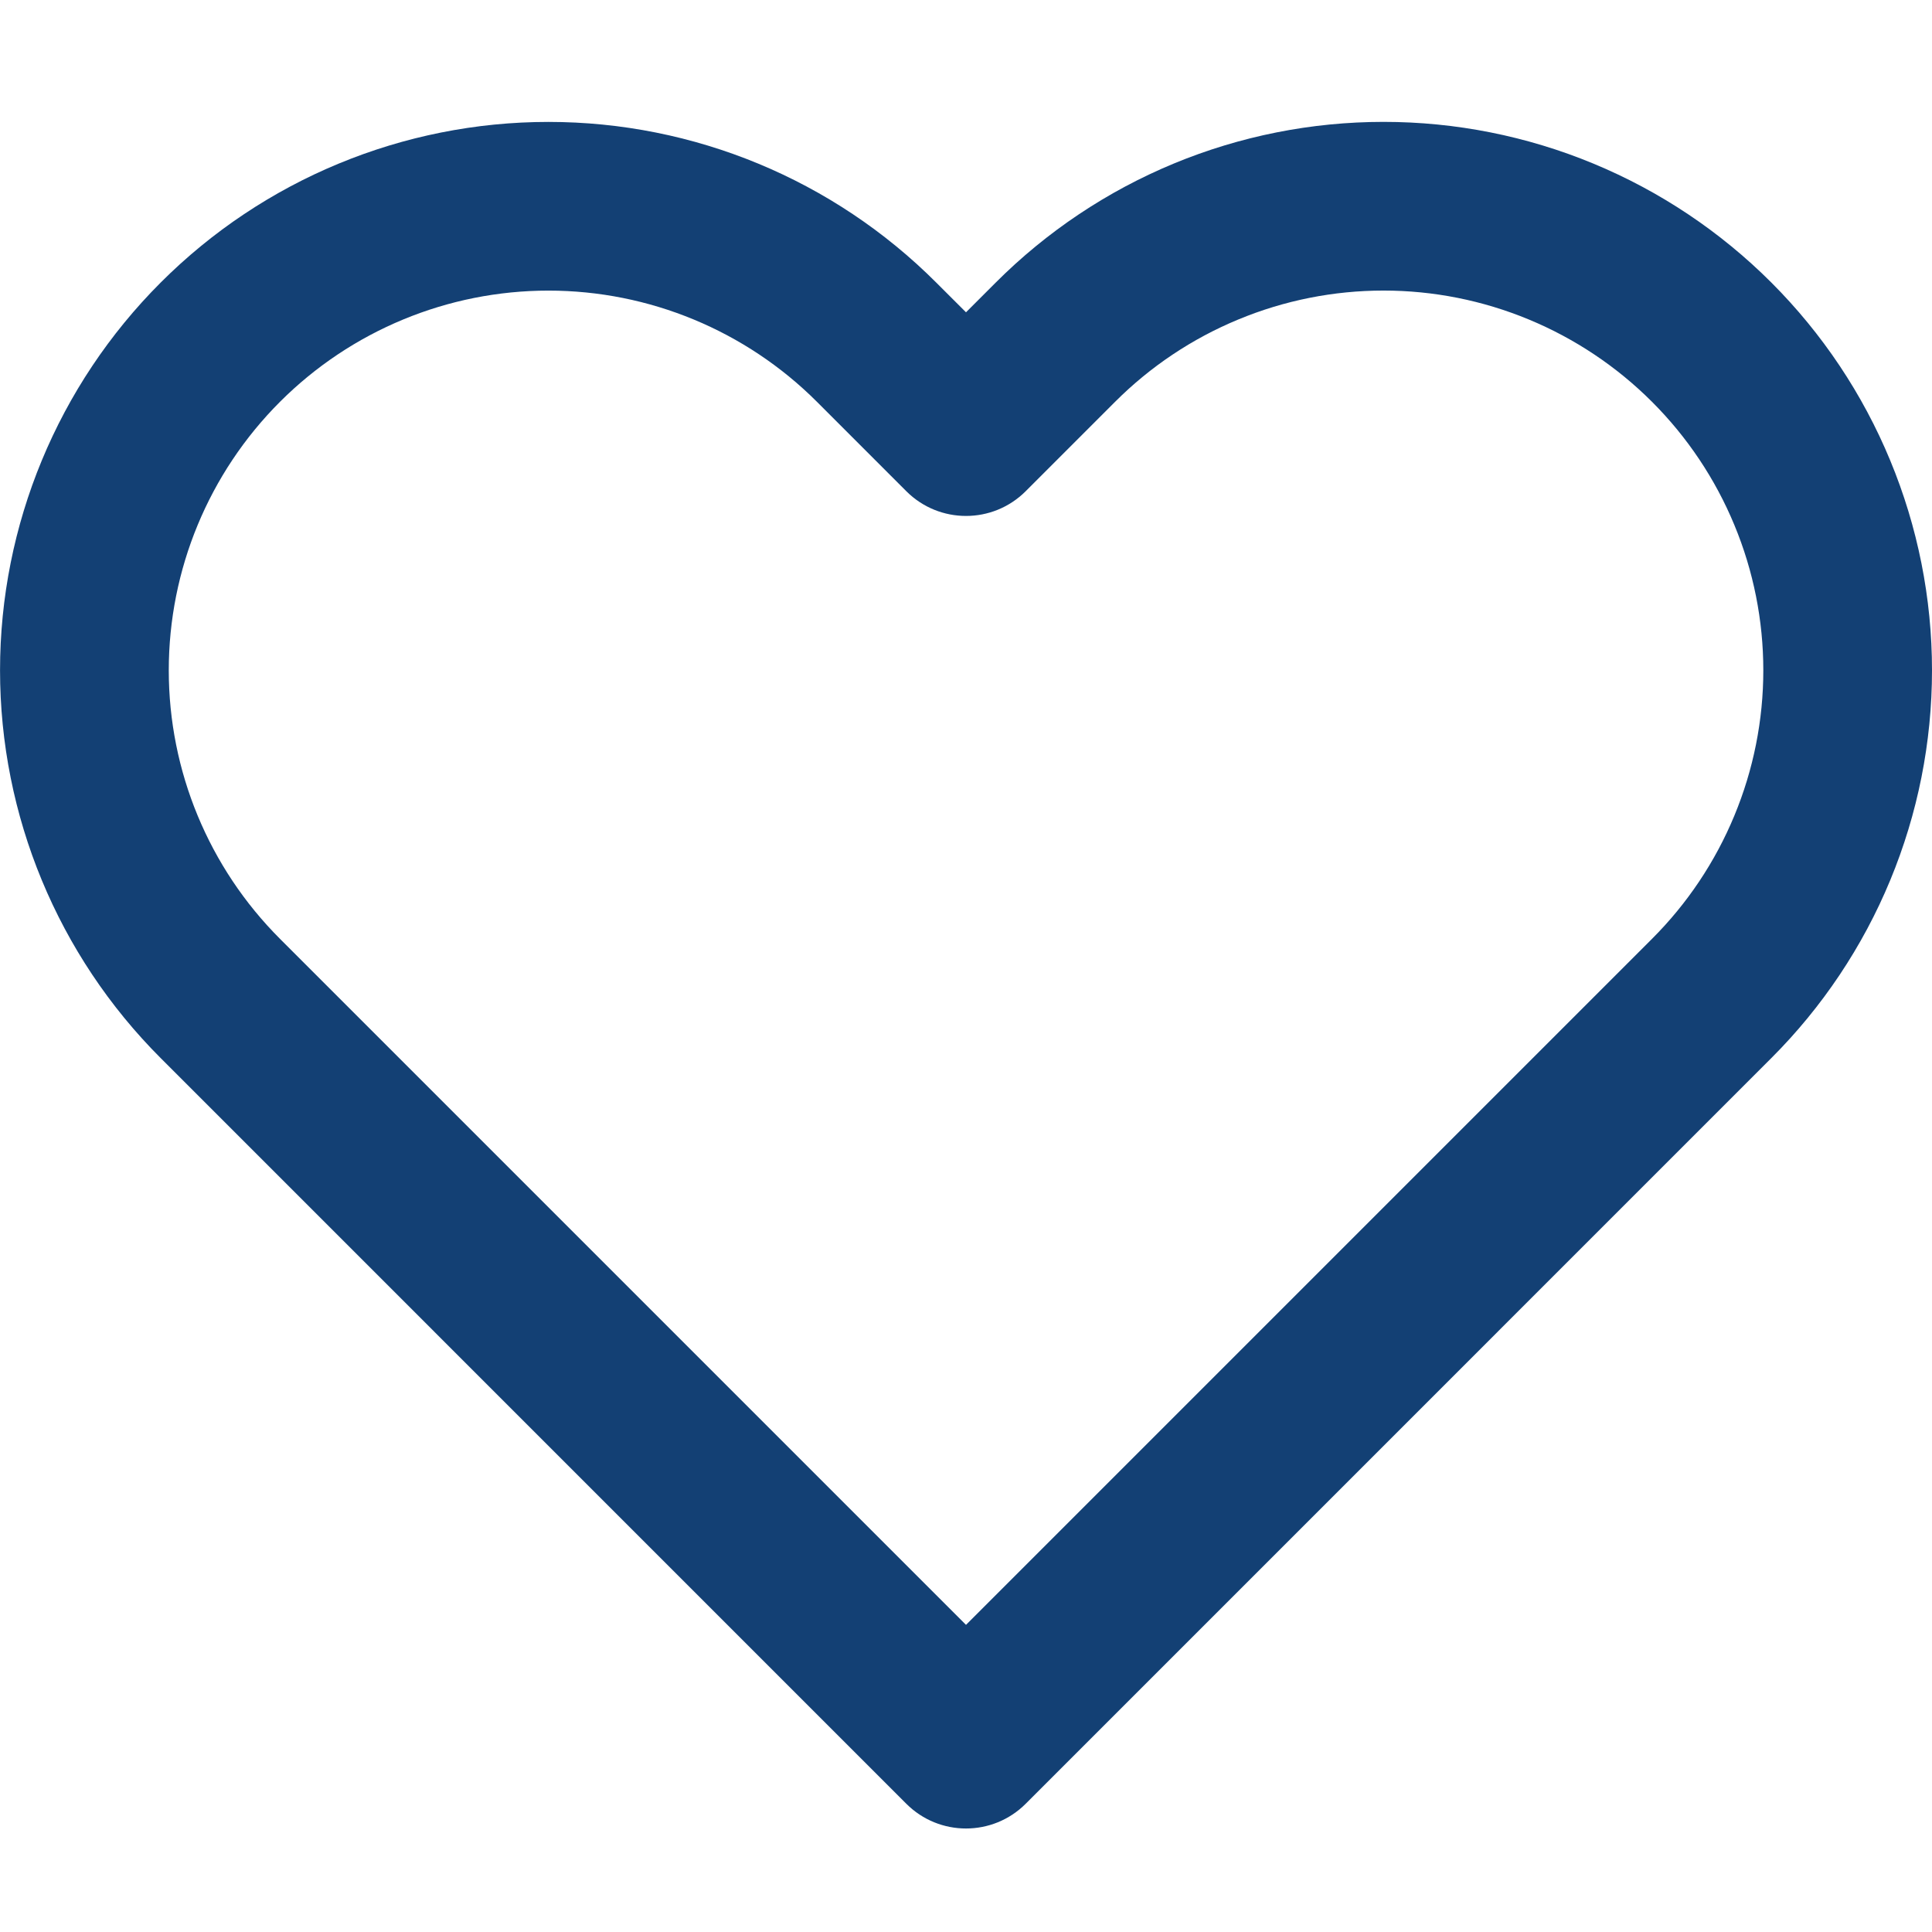
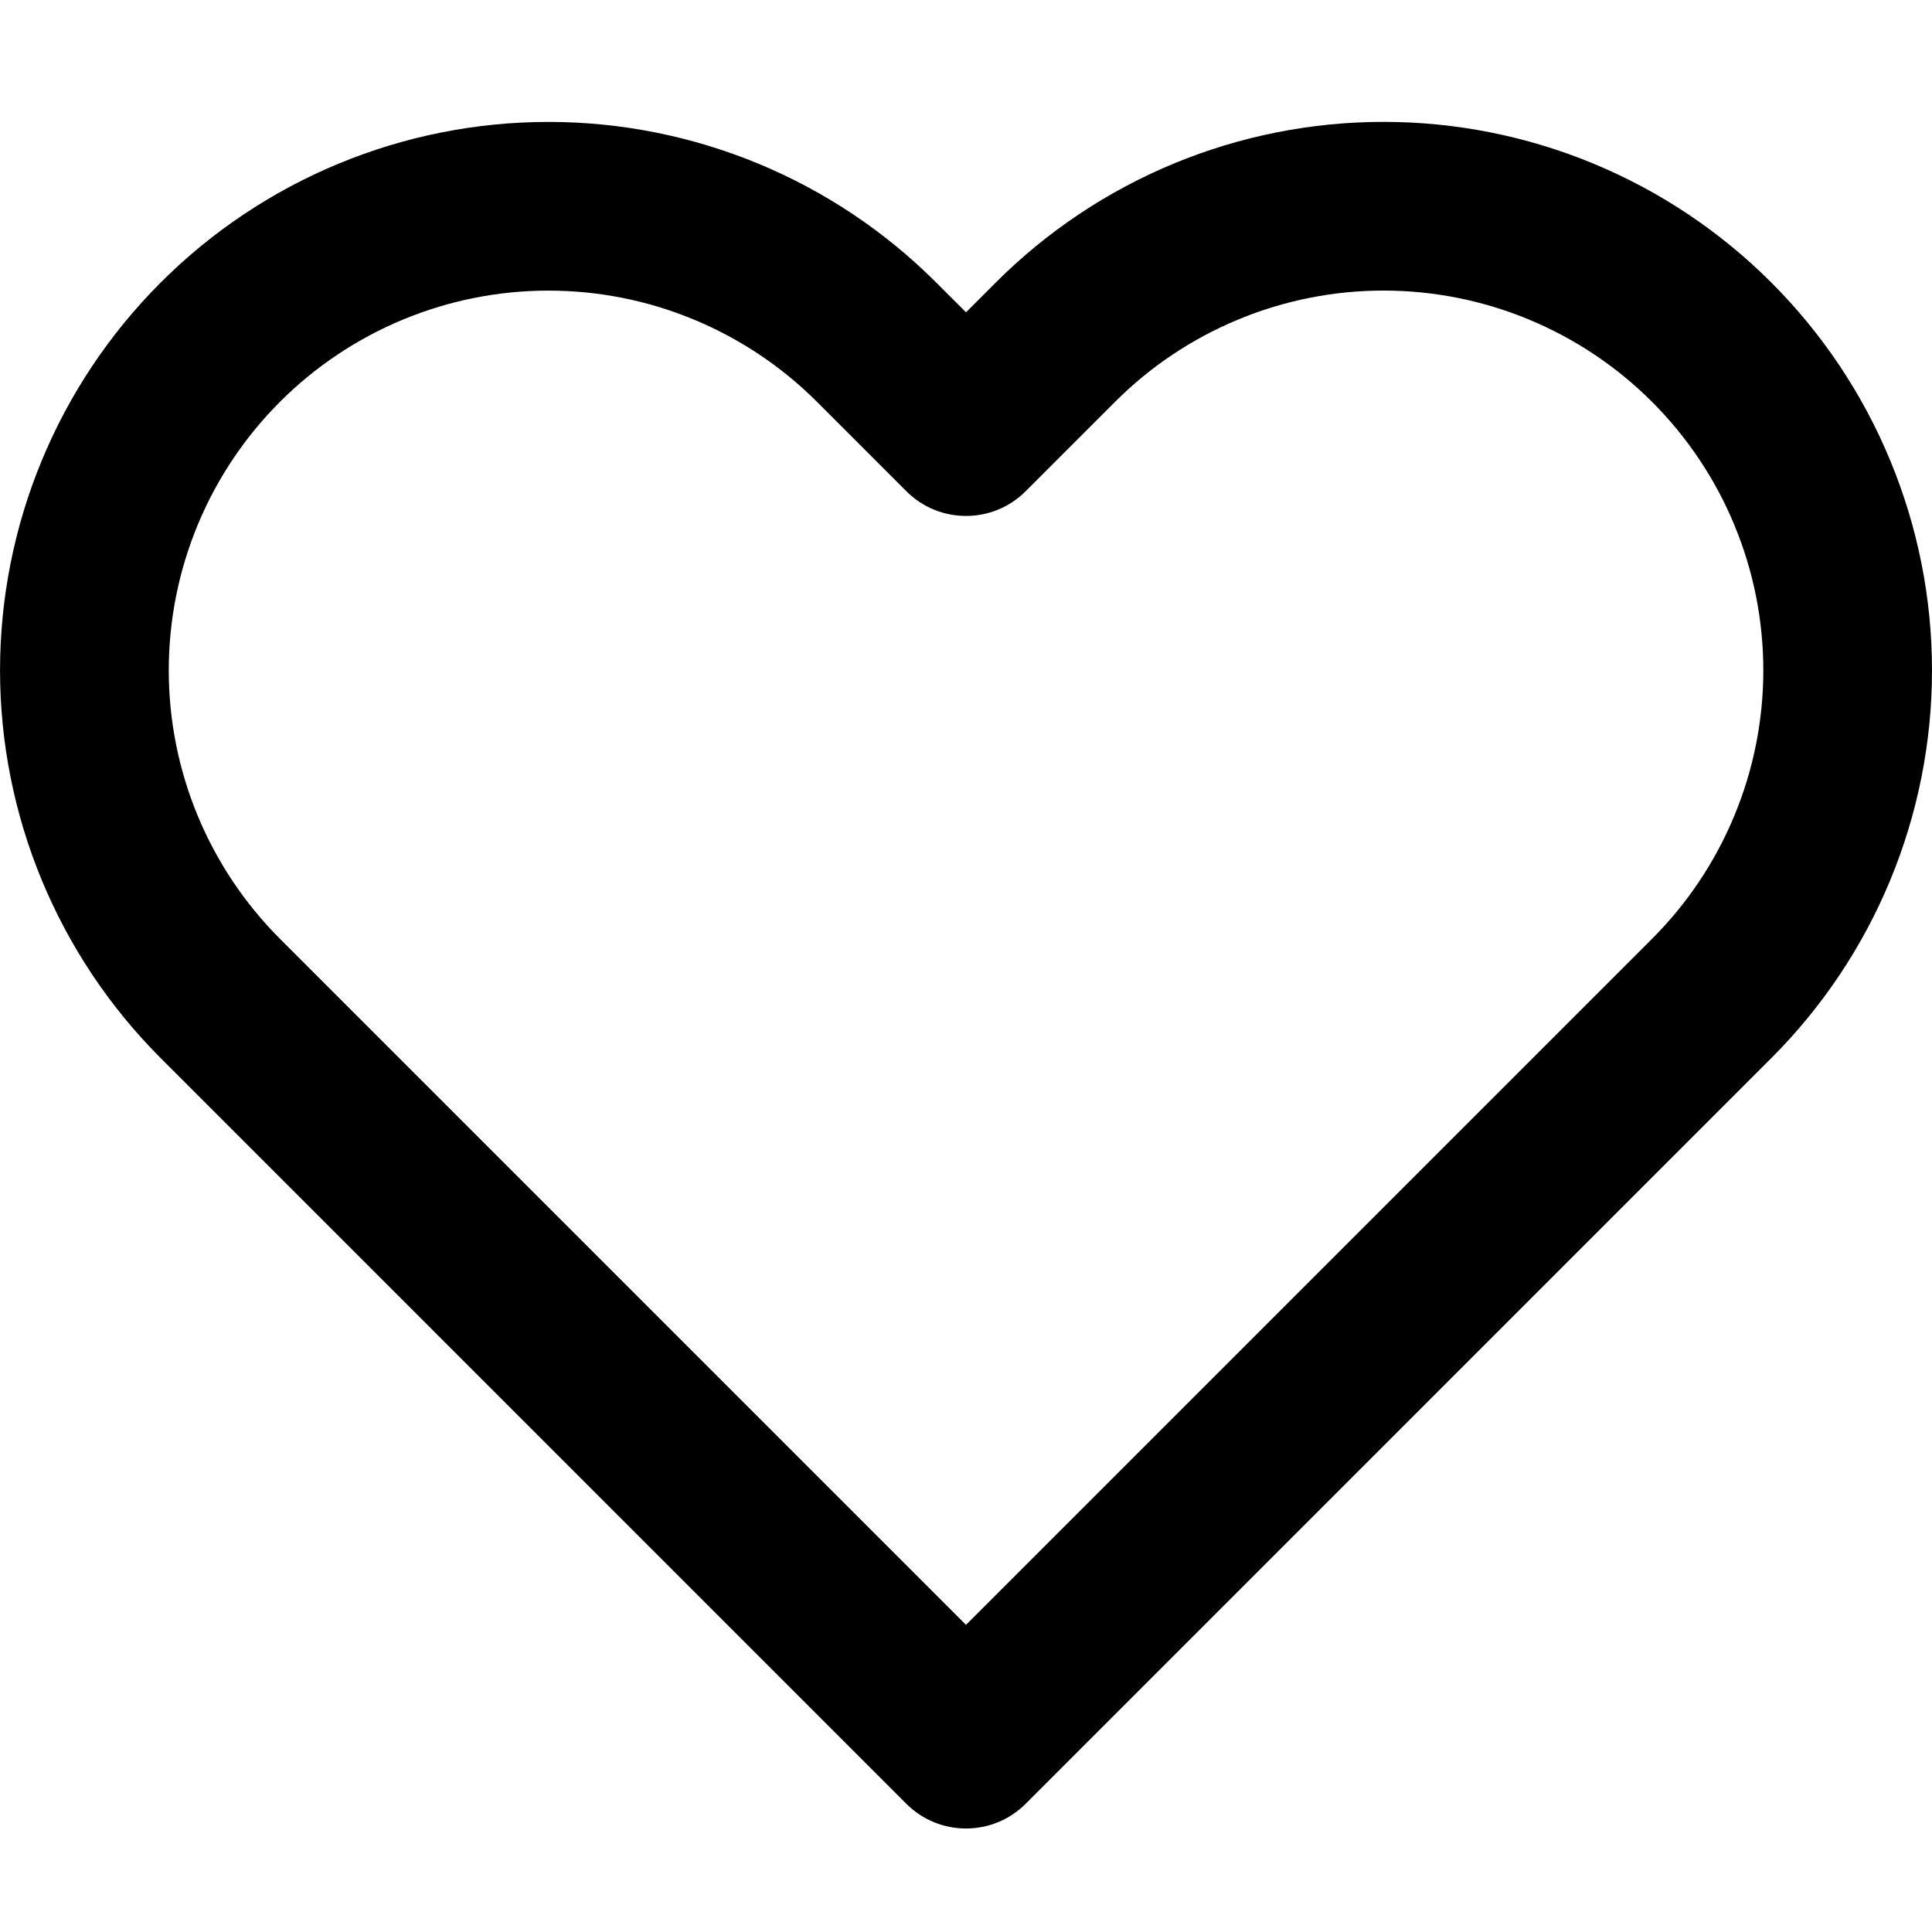
<svg xmlns="http://www.w3.org/2000/svg" width="48" height="48" viewBox="0 0 48 48" fill="none">
-   <path fill-rule="evenodd" clip-rule="evenodd" d="M29.159 4.065C30.812 3.38 32.584 3.028 34.374 3.028C36.163 3.028 37.935 3.38 39.588 4.065C41.241 4.75 42.743 5.754 44.008 7.019C45.273 8.284 46.278 9.787 46.962 11.44C47.647 13.093 48 14.864 48 16.654C48 18.443 47.647 20.215 46.962 21.869C46.278 23.521 45.274 25.023 44.008 26.288C44.008 26.288 44.008 26.288 44.008 26.288L25.482 44.815C24.663 45.633 23.337 45.633 22.518 44.815L3.992 26.288C1.437 23.733 0.001 20.267 0.001 16.654C0.001 13.04 1.437 9.575 3.992 7.02C6.547 4.464 10.012 3.029 13.626 3.029C17.24 3.029 20.705 4.464 23.26 7.02L24 7.759L24.739 7.02C24.739 7.02 24.739 7.02 24.739 7.02C26.004 5.755 27.506 4.75 29.159 4.065ZM34.374 7.219C33.135 7.219 31.908 7.463 30.764 7.938C29.619 8.412 28.579 9.107 27.704 9.983L25.482 12.205C24.663 13.023 23.337 13.023 22.518 12.205L20.297 9.983C18.527 8.214 16.128 7.22 13.626 7.22C11.124 7.22 8.725 8.214 6.956 9.983C5.186 11.753 4.193 14.152 4.193 16.654C4.193 19.156 5.186 21.555 6.956 23.325L24 40.369L41.044 23.325C41.921 22.449 42.616 21.409 43.09 20.264C43.565 19.119 43.809 17.893 43.809 16.654C43.809 15.415 43.565 14.188 43.09 13.044C42.616 11.899 41.921 10.86 41.045 9.984C40.169 9.108 39.128 8.412 37.984 7.938C36.839 7.463 35.613 7.219 34.374 7.219Z" fill="#134074" />
+   <path fill-rule="evenodd" clip-rule="evenodd" d="M29.159 4.065C30.812 3.38 32.584 3.028 34.374 3.028C36.163 3.028 37.935 3.38 39.588 4.065C41.241 4.75 42.743 5.754 44.008 7.019C45.273 8.284 46.278 9.787 46.962 11.44C47.647 13.093 48 14.864 48 16.654C48 18.443 47.647 20.215 46.962 21.869C46.278 23.521 45.274 25.023 44.008 26.288C44.008 26.288 44.008 26.288 44.008 26.288L25.482 44.815C24.663 45.633 23.337 45.633 22.518 44.815L3.992 26.288C1.437 23.733 0.001 20.267 0.001 16.654C0.001 13.04 1.437 9.575 3.992 7.02C6.547 4.464 10.012 3.029 13.626 3.029C17.24 3.029 20.705 4.464 23.26 7.02L24 7.759L24.739 7.02C24.739 7.02 24.739 7.02 24.739 7.02C26.004 5.755 27.506 4.75 29.159 4.065ZM34.374 7.219C33.135 7.219 31.908 7.463 30.764 7.938C29.619 8.412 28.579 9.107 27.704 9.983L25.482 12.205C24.663 13.023 23.337 13.023 22.518 12.205L20.297 9.983C18.527 8.214 16.128 7.22 13.626 7.22C11.124 7.22 8.725 8.214 6.956 9.983C5.186 11.753 4.193 14.152 4.193 16.654C4.193 19.156 5.186 21.555 6.956 23.325L24 40.369L41.044 23.325C41.921 22.449 42.616 21.409 43.09 20.264C43.565 19.119 43.809 17.893 43.809 16.654C43.809 15.415 43.565 14.188 43.09 13.044C42.616 11.899 41.921 10.86 41.045 9.984C40.169 9.108 39.128 8.412 37.984 7.938C36.839 7.463 35.613 7.219 34.374 7.219Z" fill="black" />
</svg>
